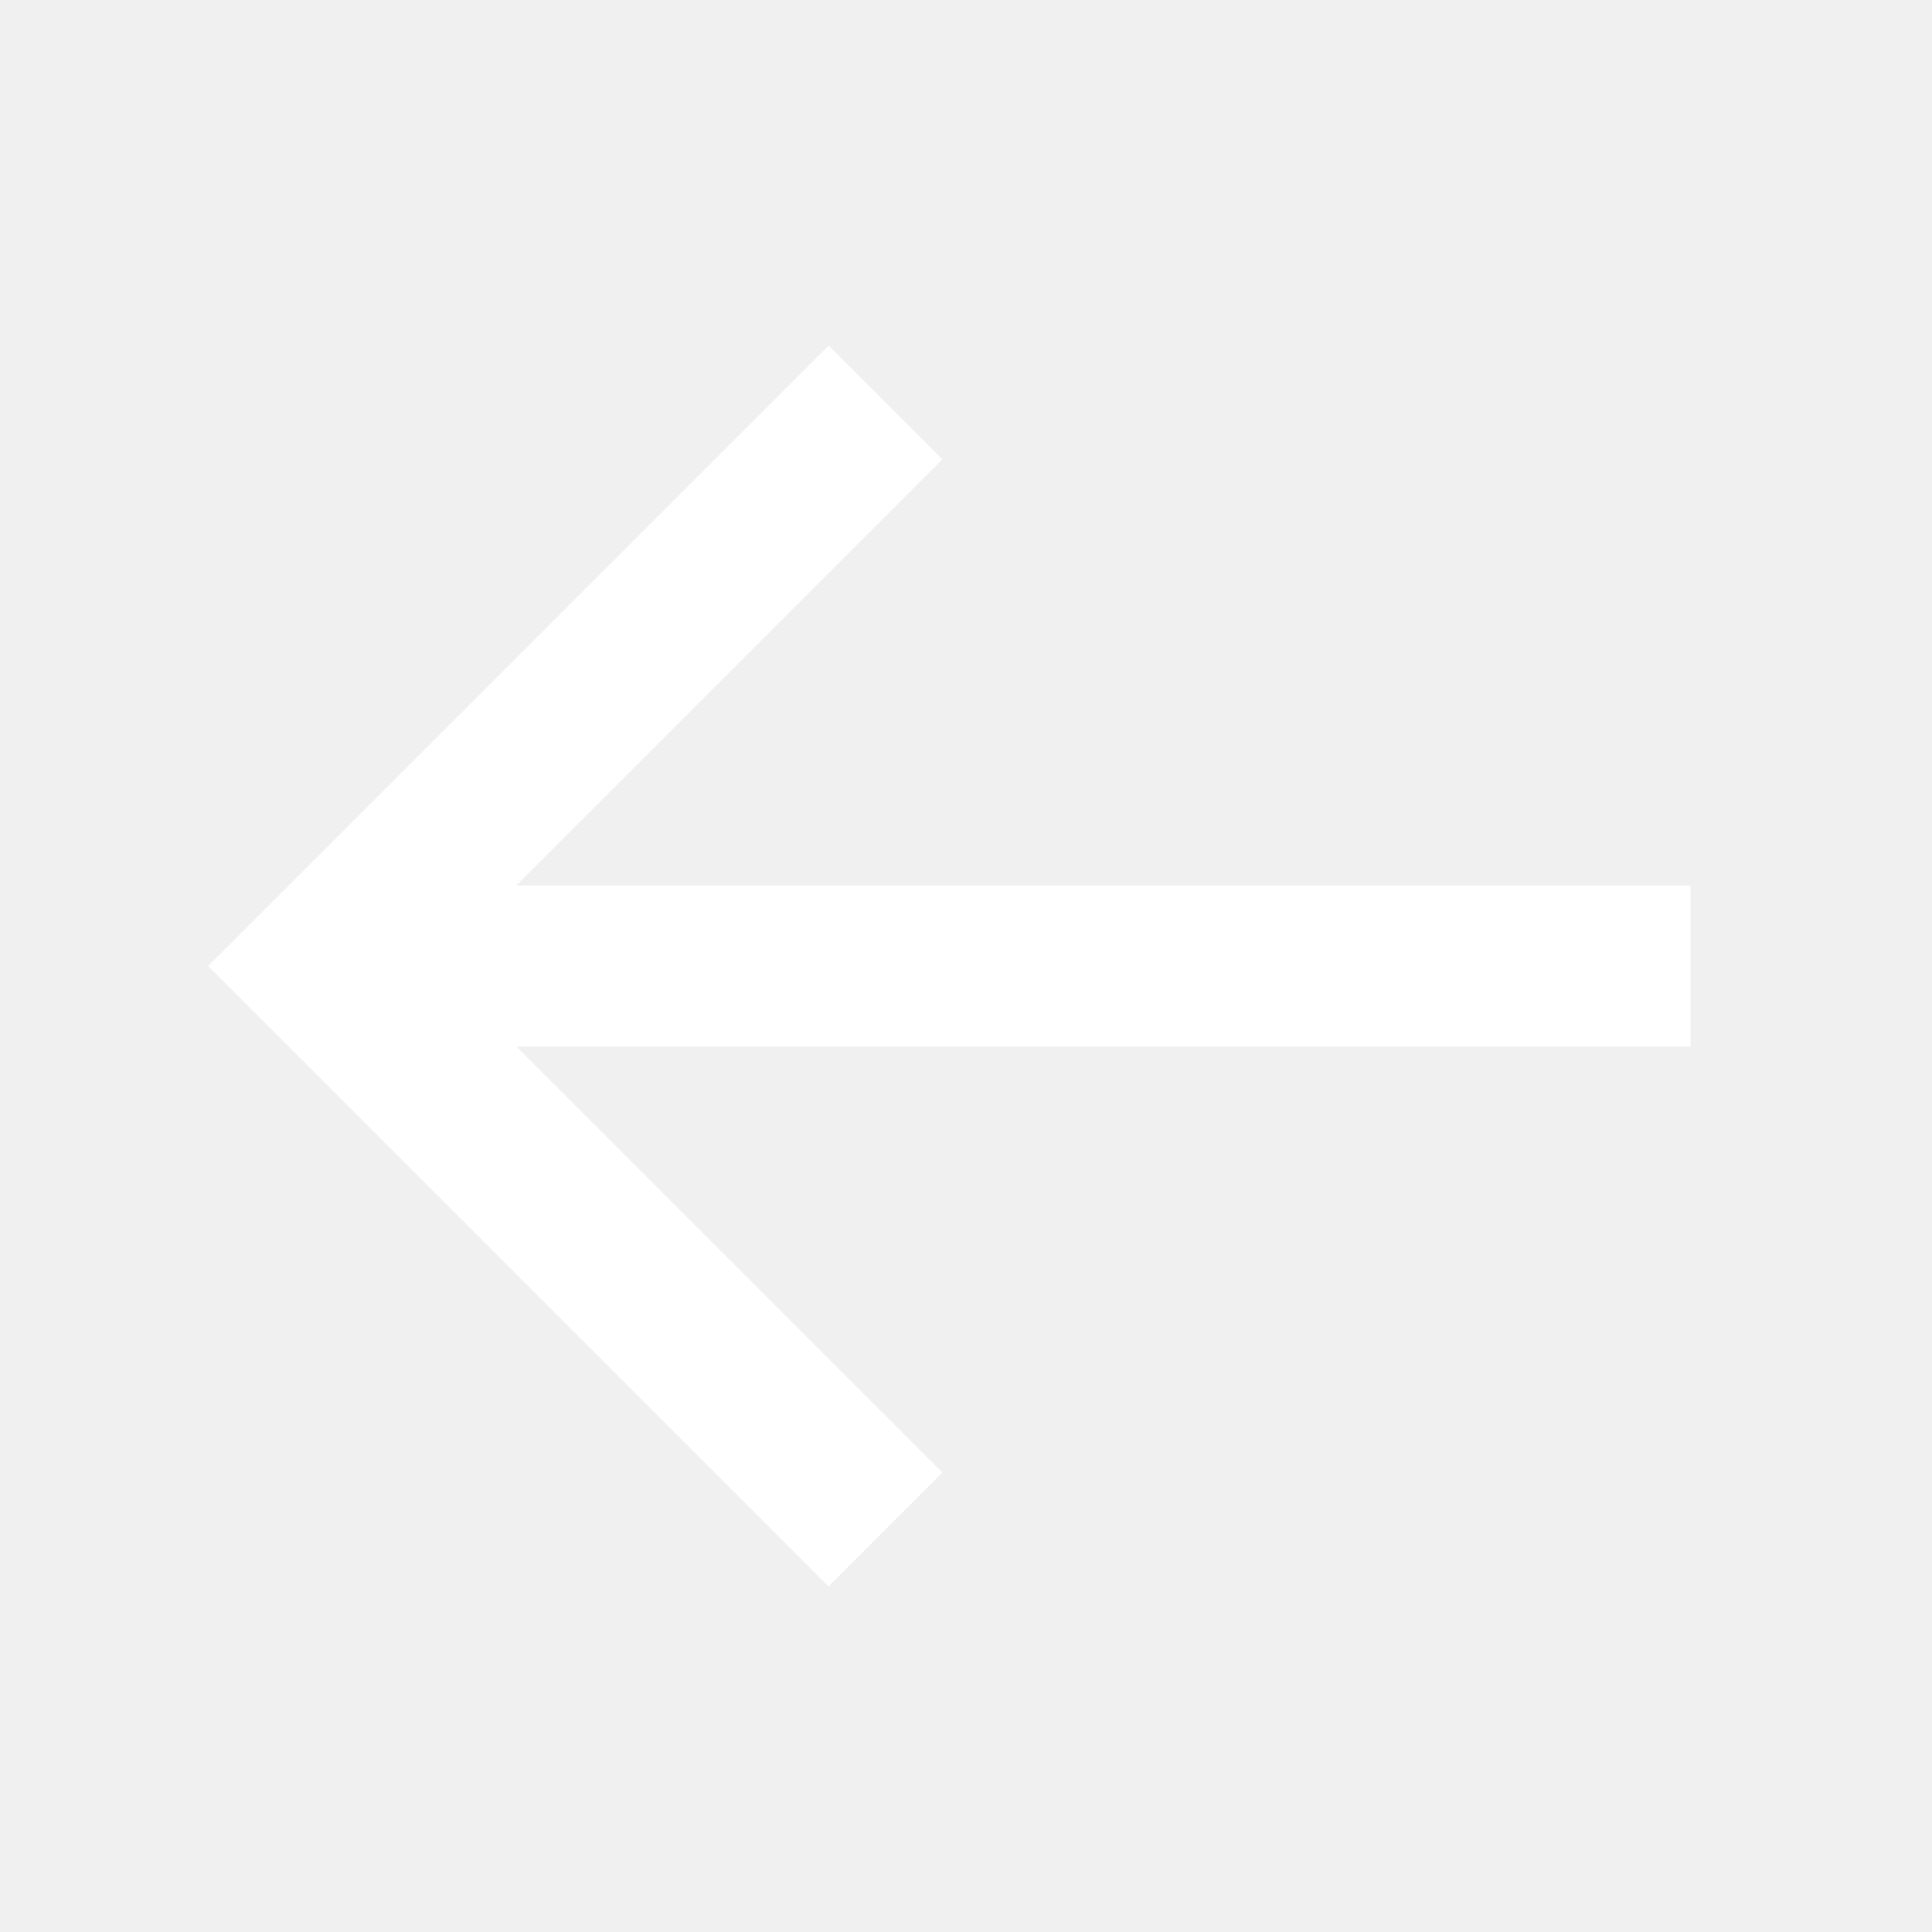
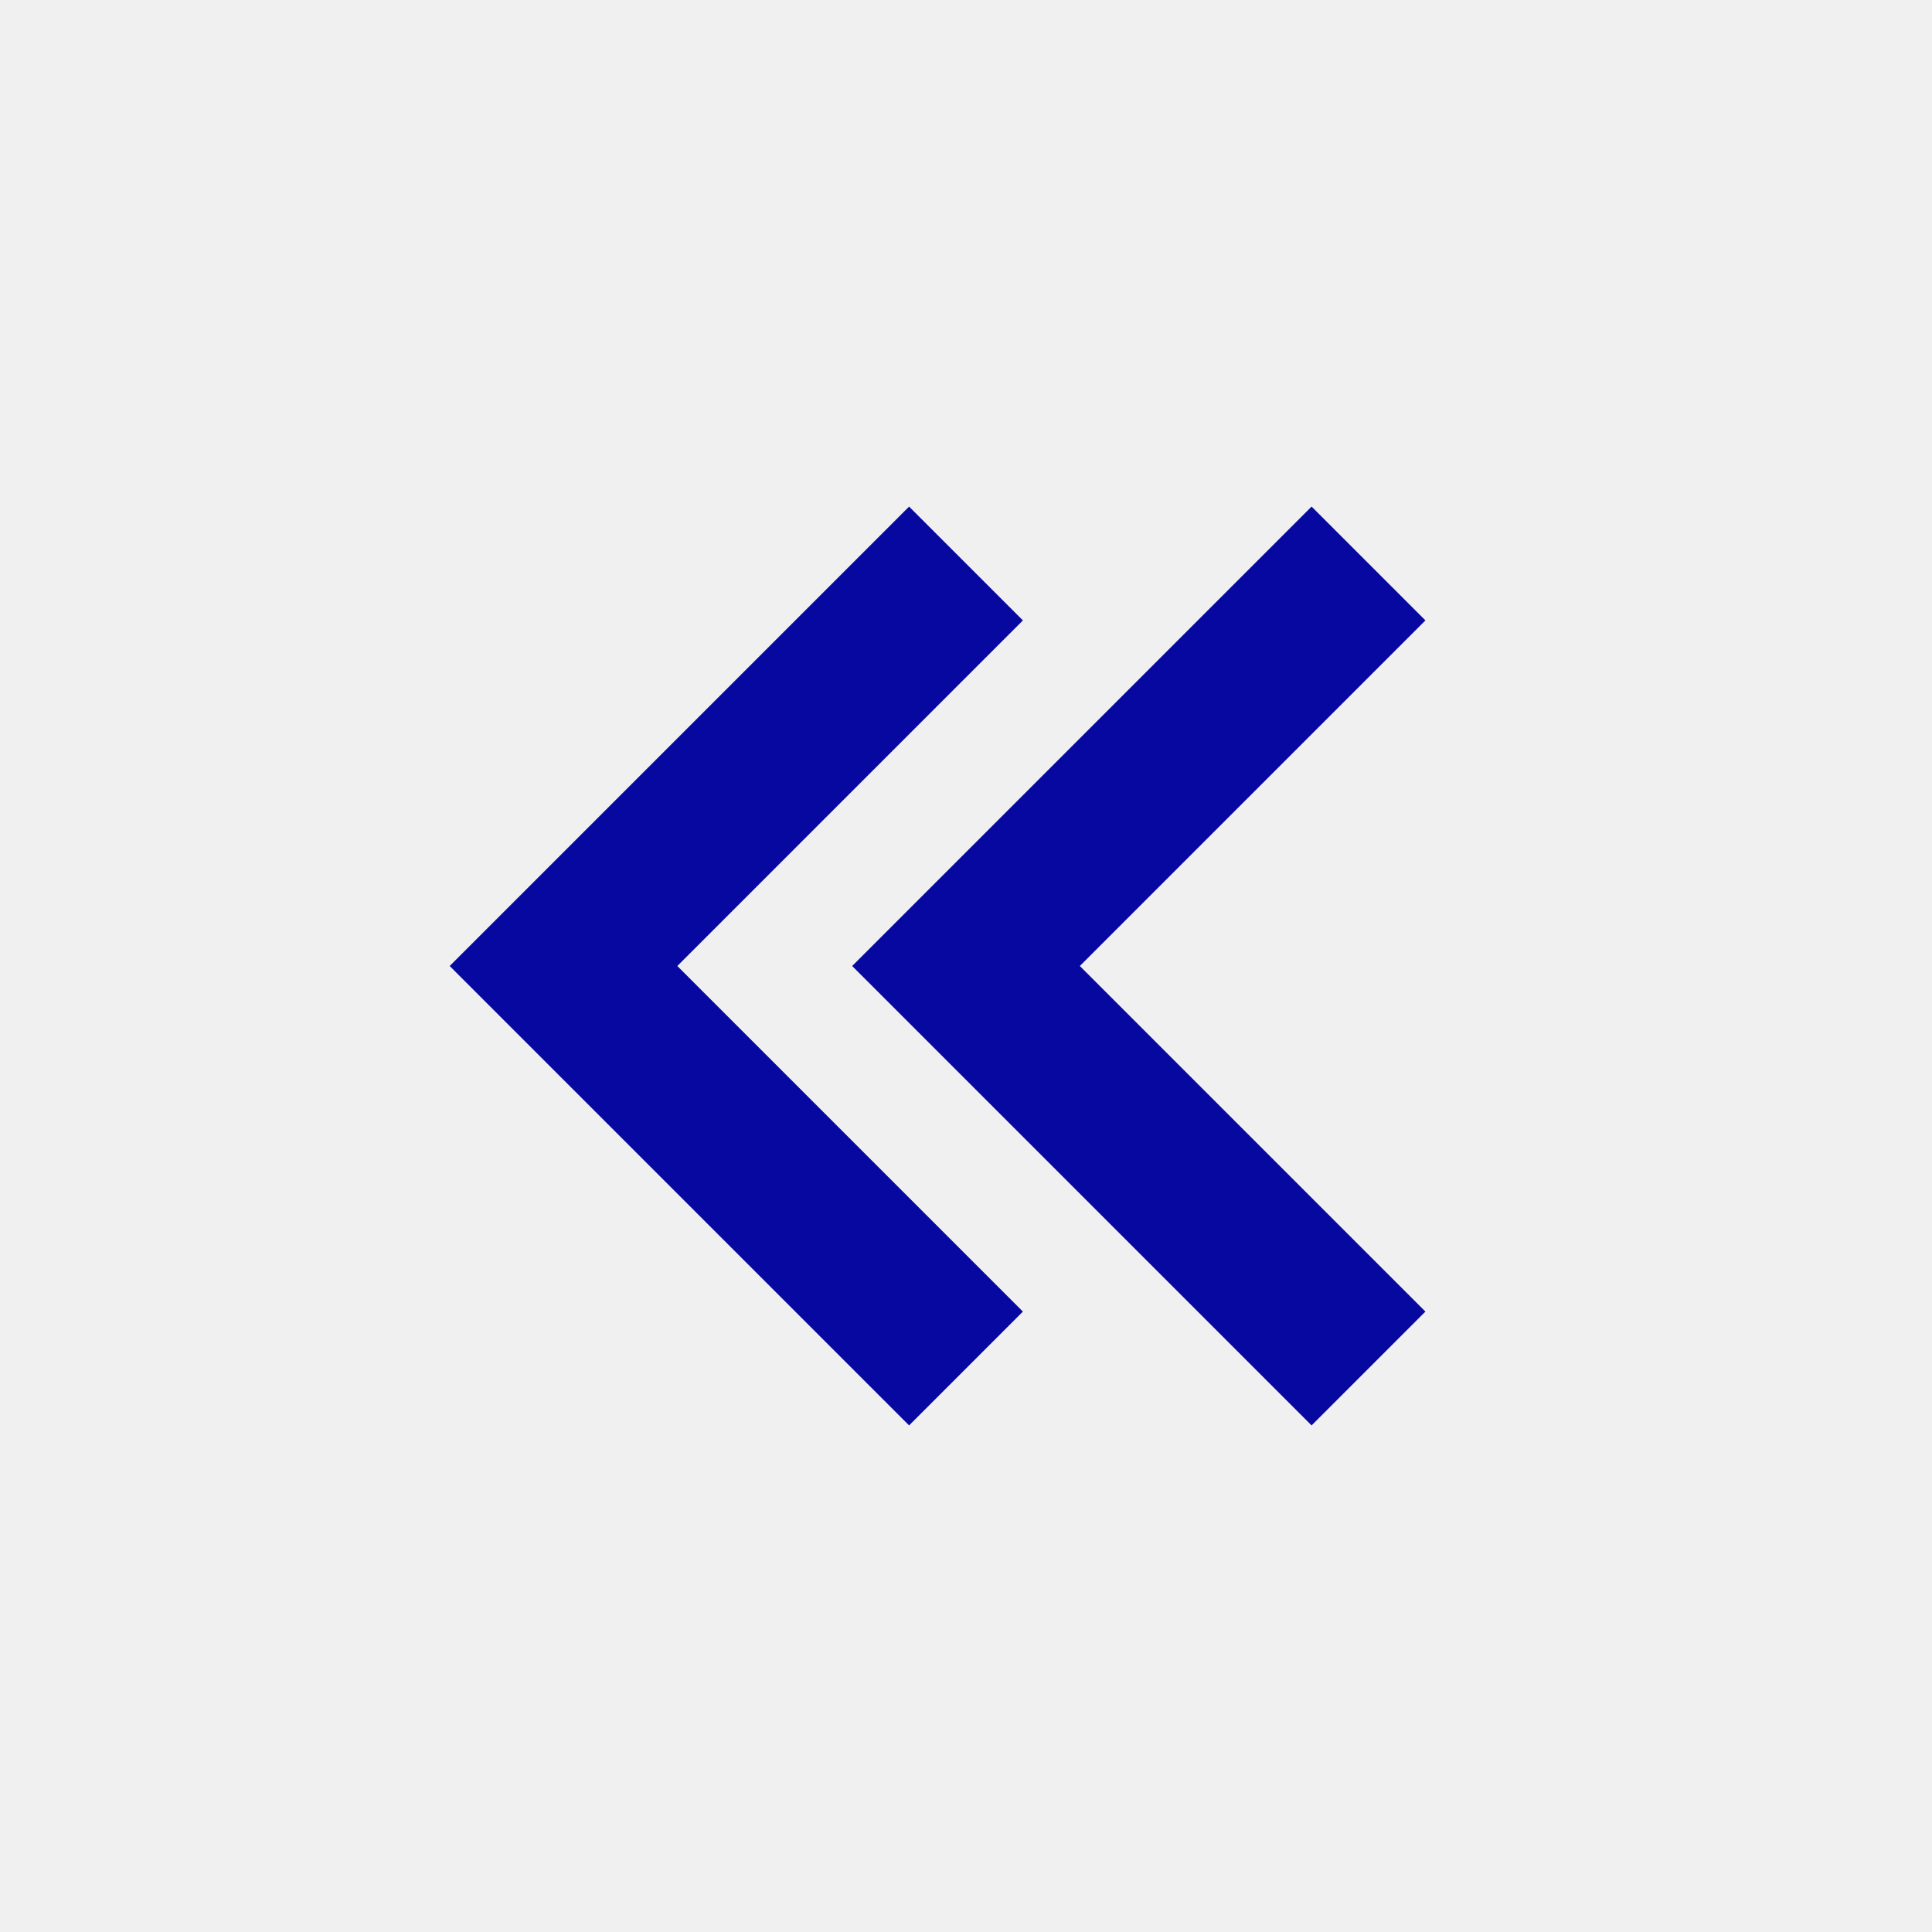
- <svg xmlns="http://www.w3.org/2000/svg" width="24" height="24" style="fill: #fff;transform: ;msFilter:;">
-   <path d="M21 11H6.414l5.293-5.293-1.414-1.414L2.586 12l7.707 7.707 1.414-1.414L6.414 13H21z" />
+ <svg xmlns="http://www.w3.org/2000/svg" width="24" height="24" style="fill: #07089f;transform: ;msFilter:;">
+   <path d="m12.707 7.707-1.414-1.414L5.586 12l5.707 5.707 1.414-1.414L8.414 12z" />
+   <path d="M16.293 6.293 10.586 12l5.707 5.707 1.414-1.414L13.414 12l4.293-4.293z" />
</svg>
